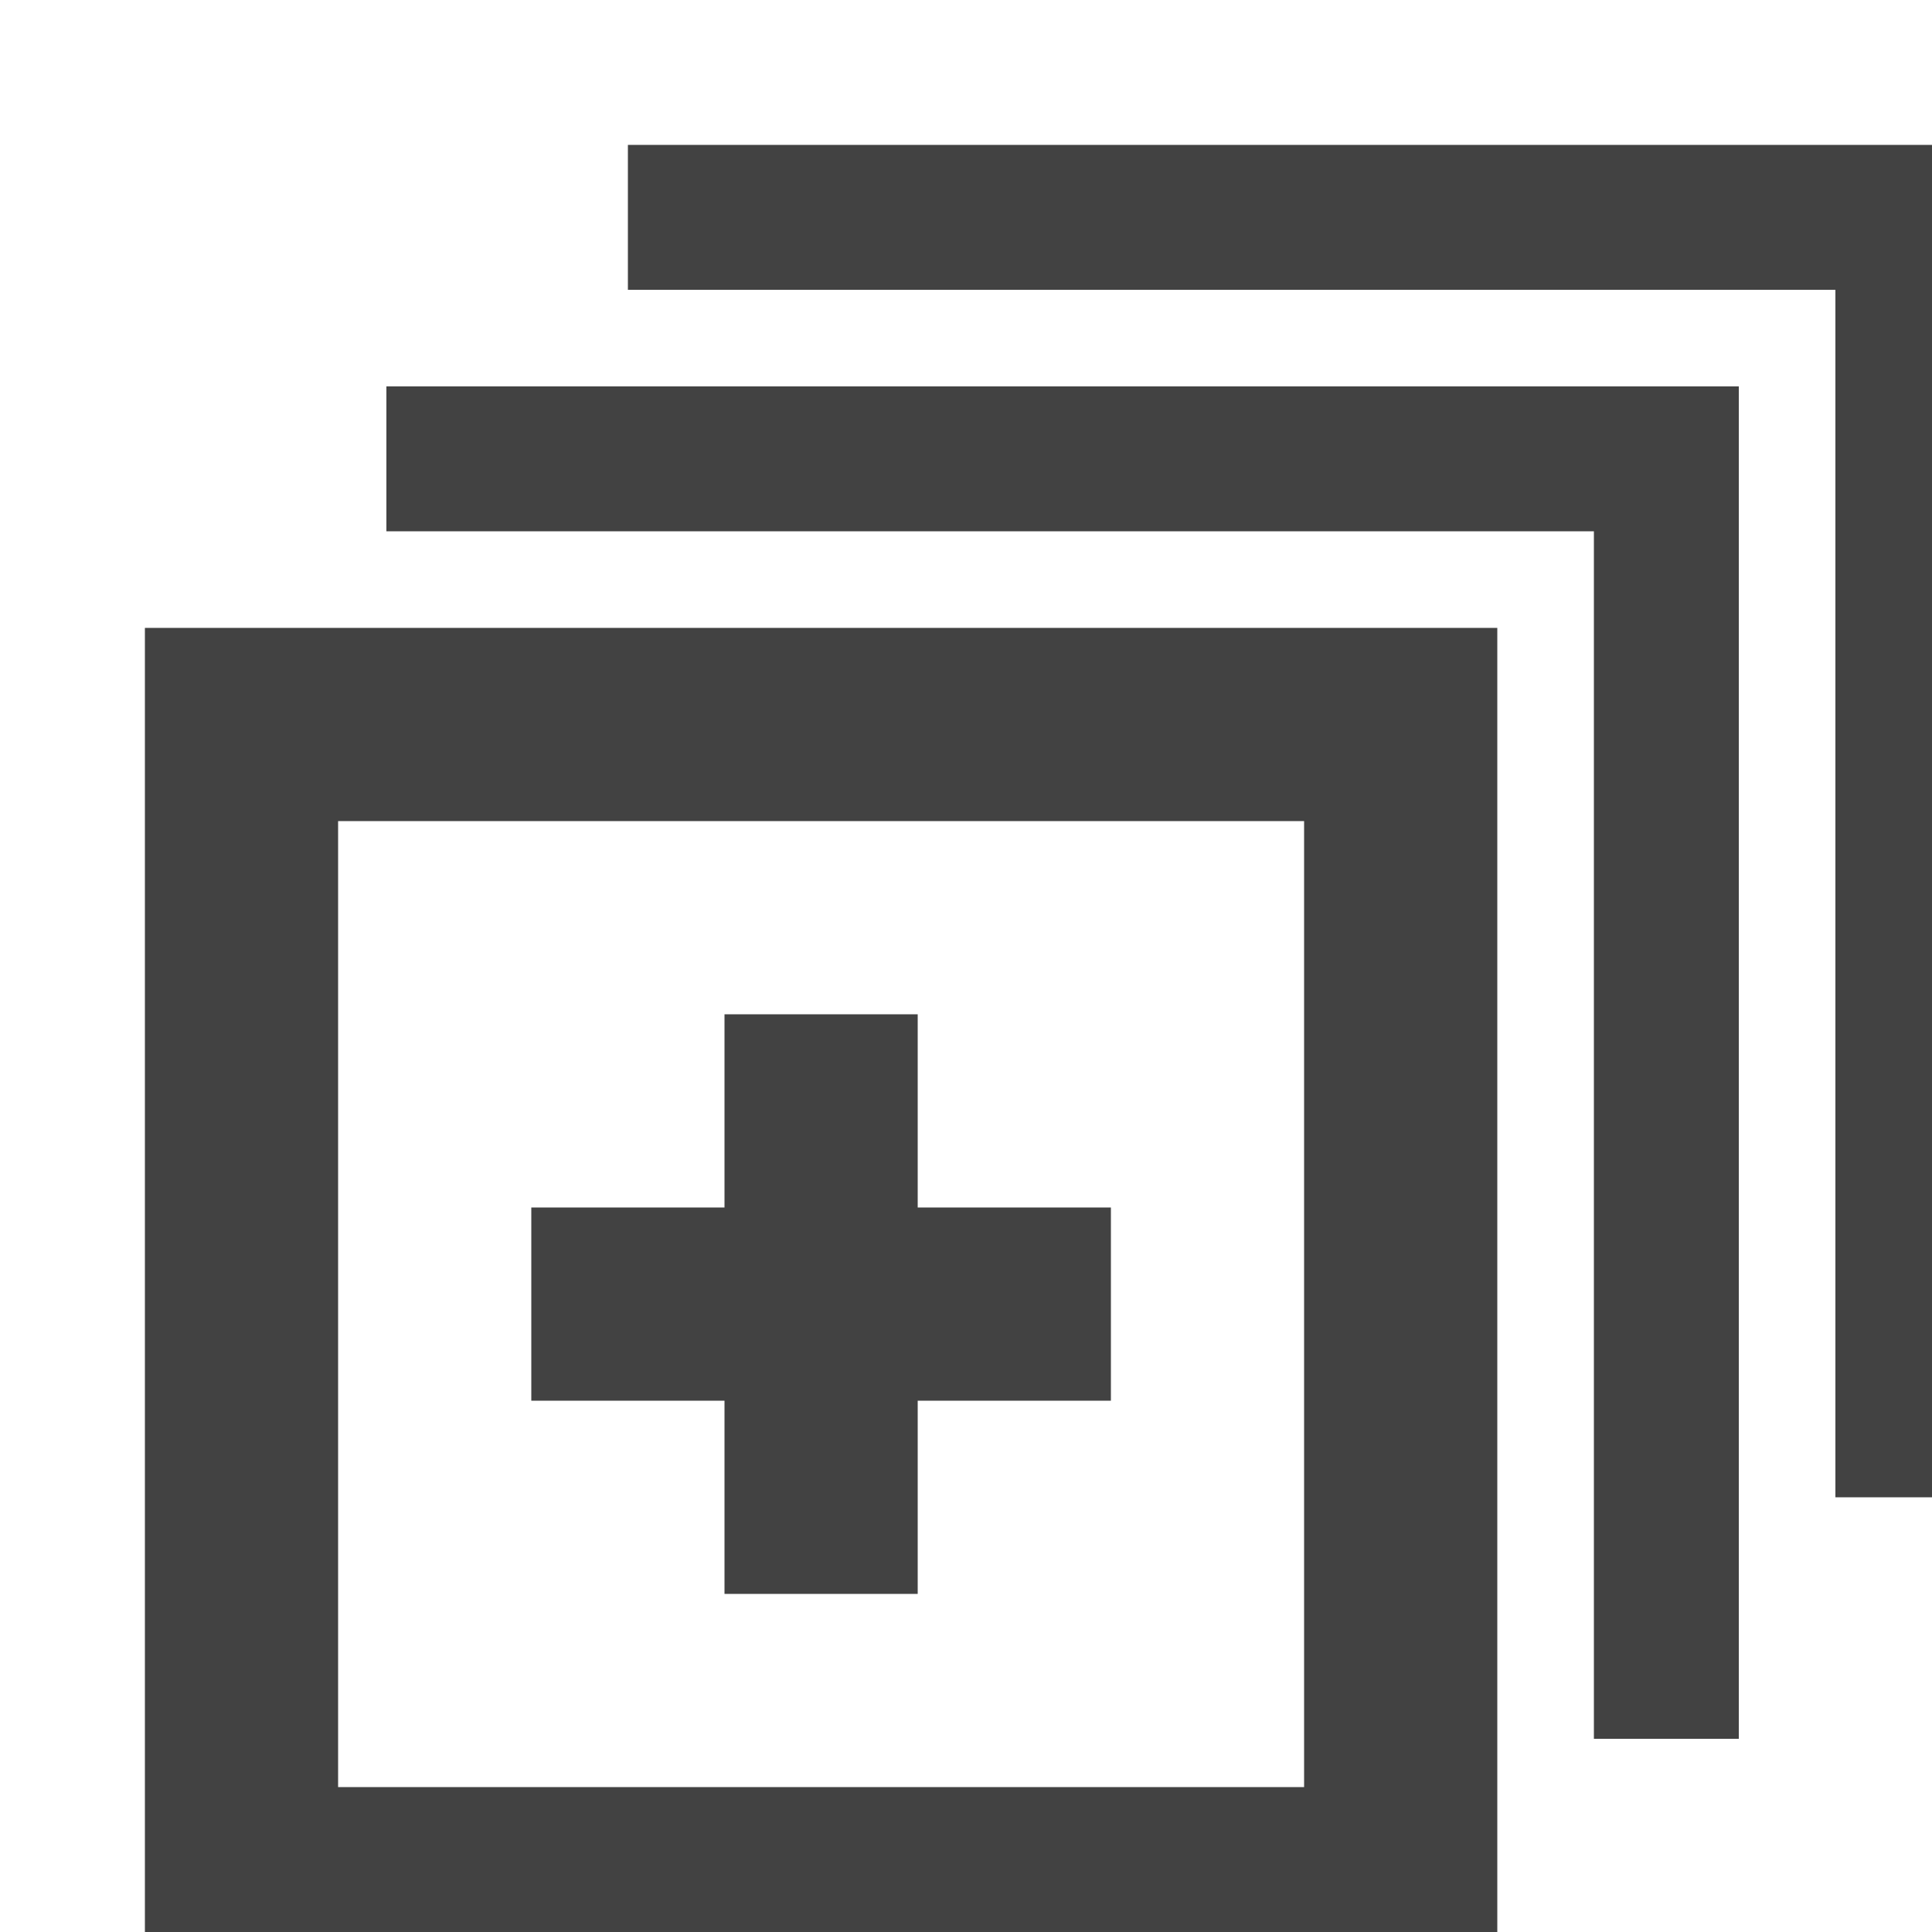
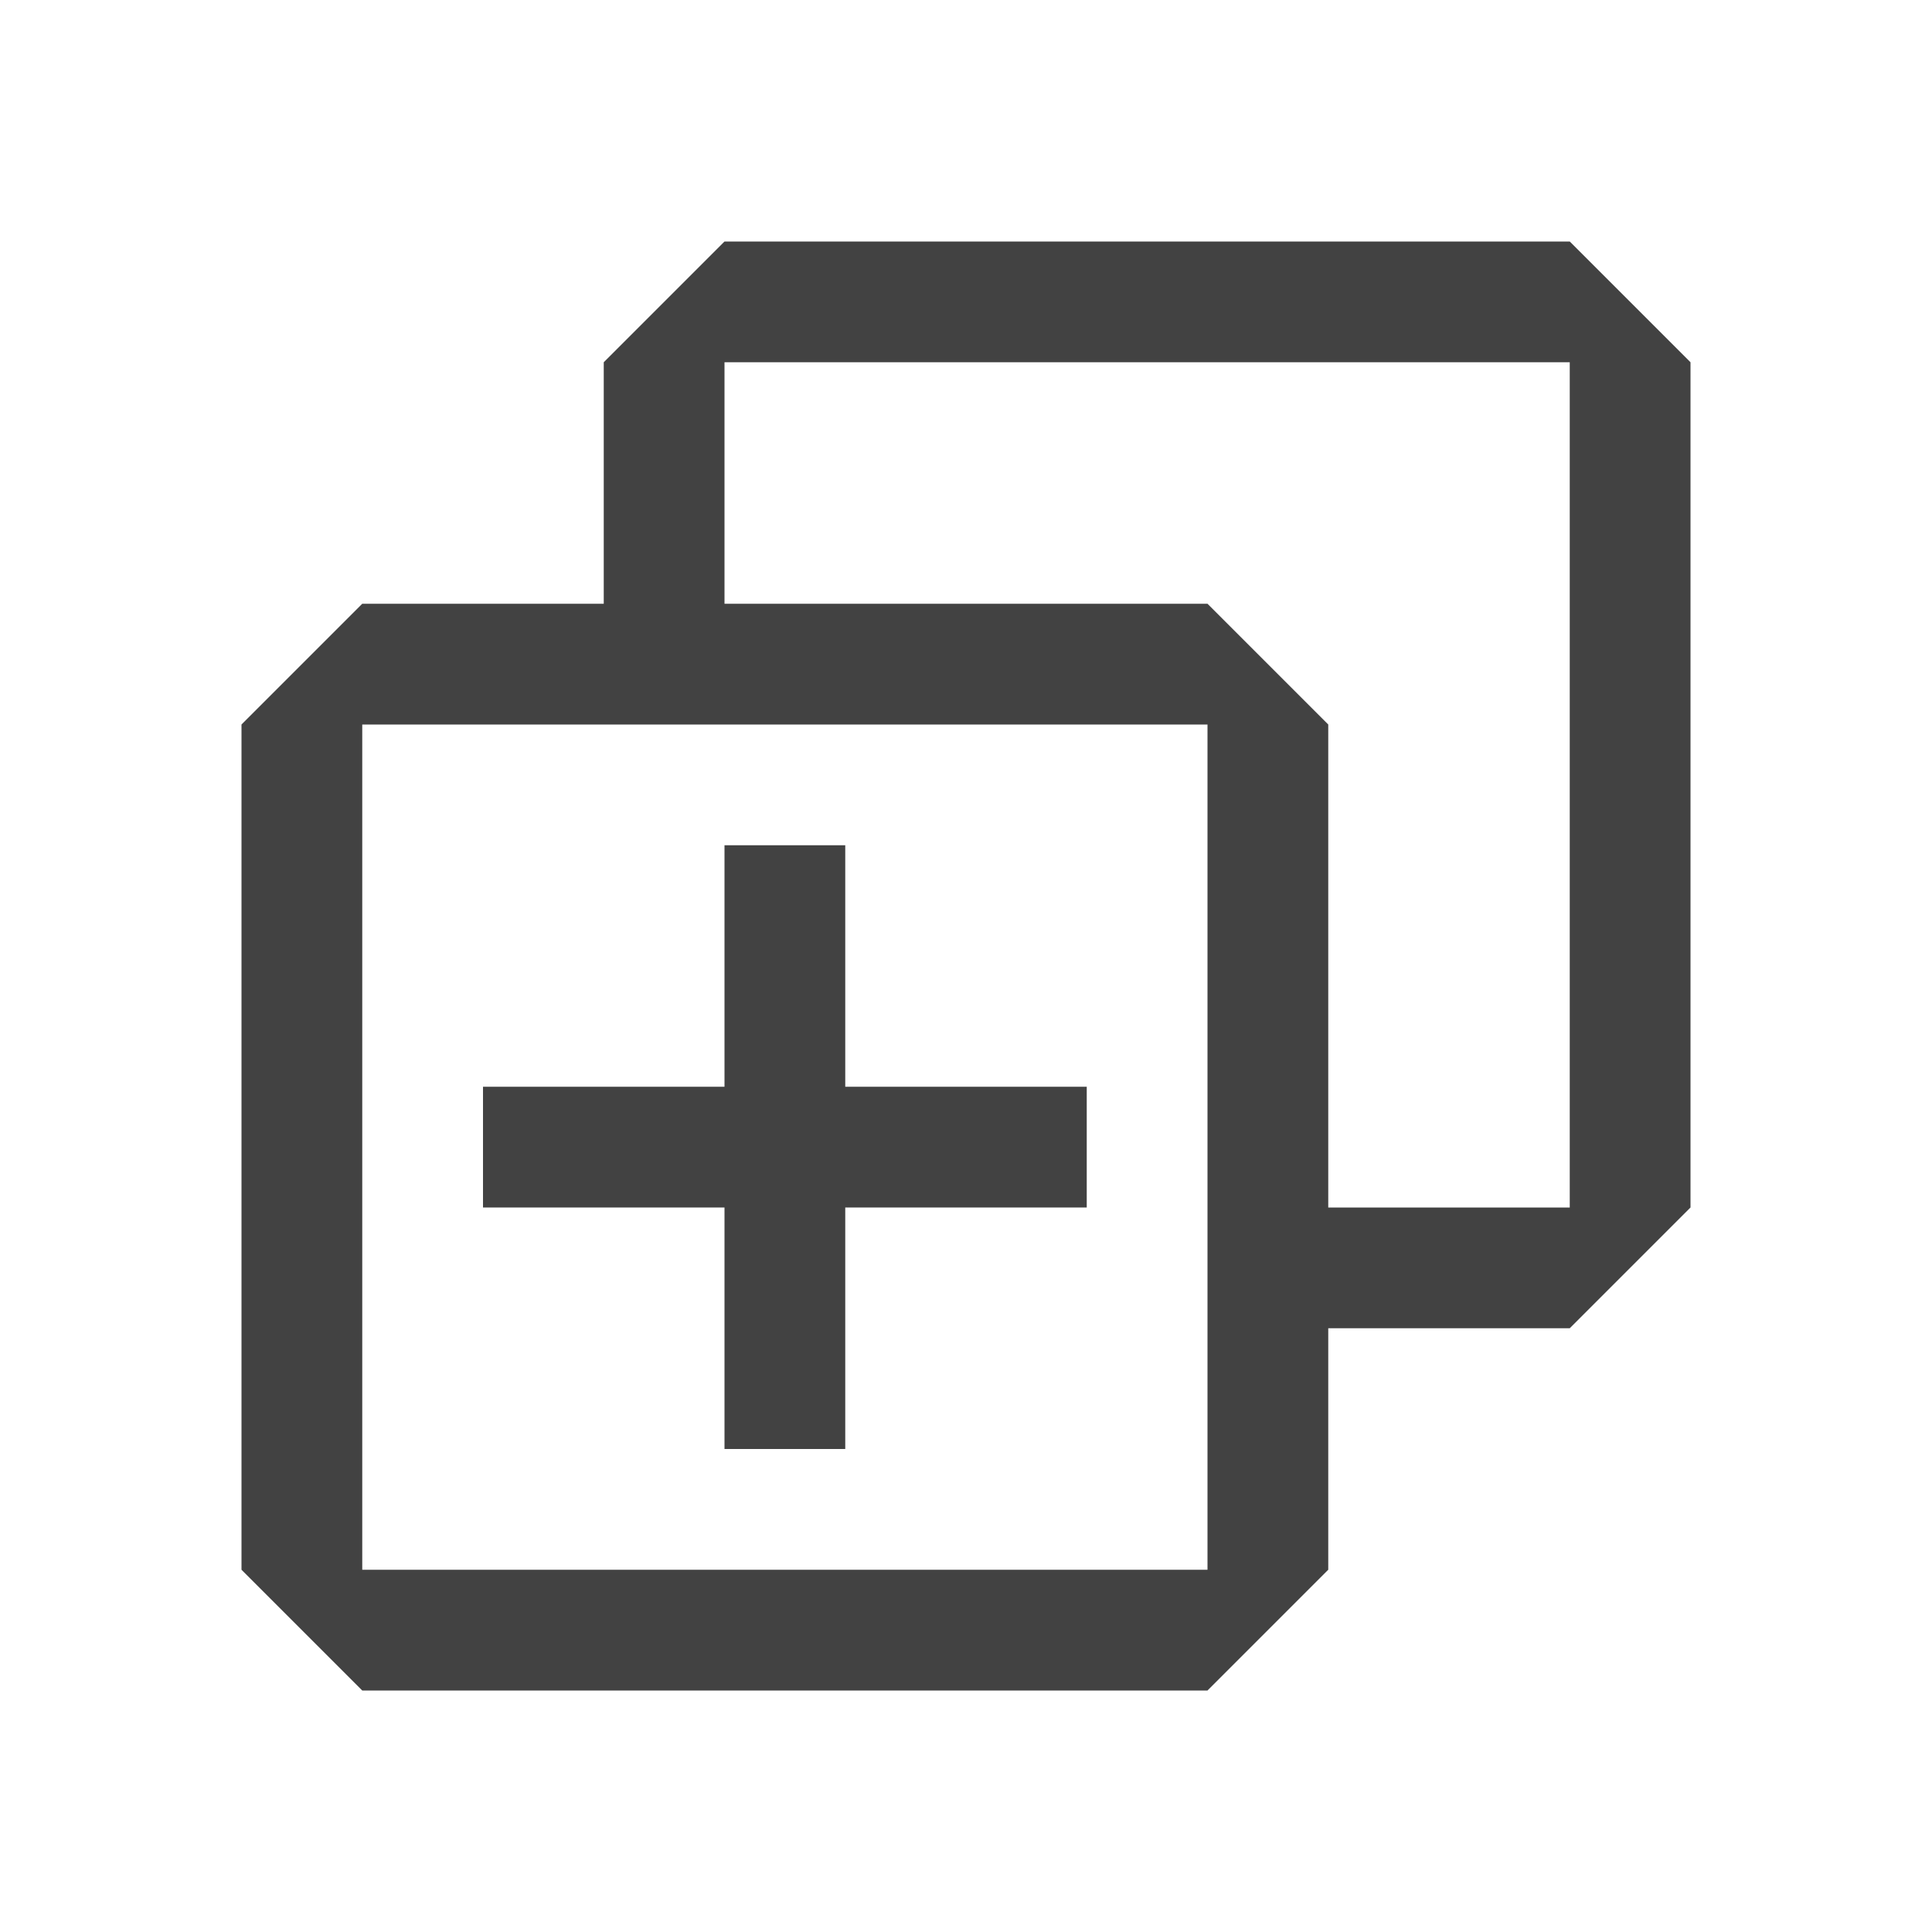
- <svg xmlns="http://www.w3.org/2000/svg" version="1.1" baseProfile="full" viewBox="16 16 40.00 40.00" xml:space="preserve">
-   <path fill="#424242" fill-opacity="1" stroke-width="0.2" stroke-linejoin="round" d="M 19,29L 47,29L 47,57L 19,57L 19,29 Z M 43,33L 23,33L 23,53L 43,53L 43,33 Z M 39,41L 39,45L 35,45L 35,49L 31,49L 31,45L 27,45L 27,41L 31,41L 31,37L 35,37L 35,41L 39,41 Z M 24,24L 52,24L 52,52L 49,52L 49,27L 24,27L 24,24 Z M 54,47L 54,22L 29,22L 29,19L 57,19L 57,47L 54,47 Z " />
+ <svg xmlns="http://www.w3.org/2000/svg" width="16" height="16" viewBox="0 0 16 16" fill="none">
+   <path d="M9 9H4V10H9V9Z" fill="#424242" />
+   <path d="M7 7H6V12H7V7Z" fill="#424242" />
+   <path fill-rule="evenodd" clip-rule="evenodd" d="M5 3L6 2H13L14 3V10L13 11H11V13L10 14H3L2 13V6L3 5H5V3ZM6 5H10L11 6V10H13V3H6V5ZM10 6H3V13H10V6Z" fill="#424242" />
</svg>
